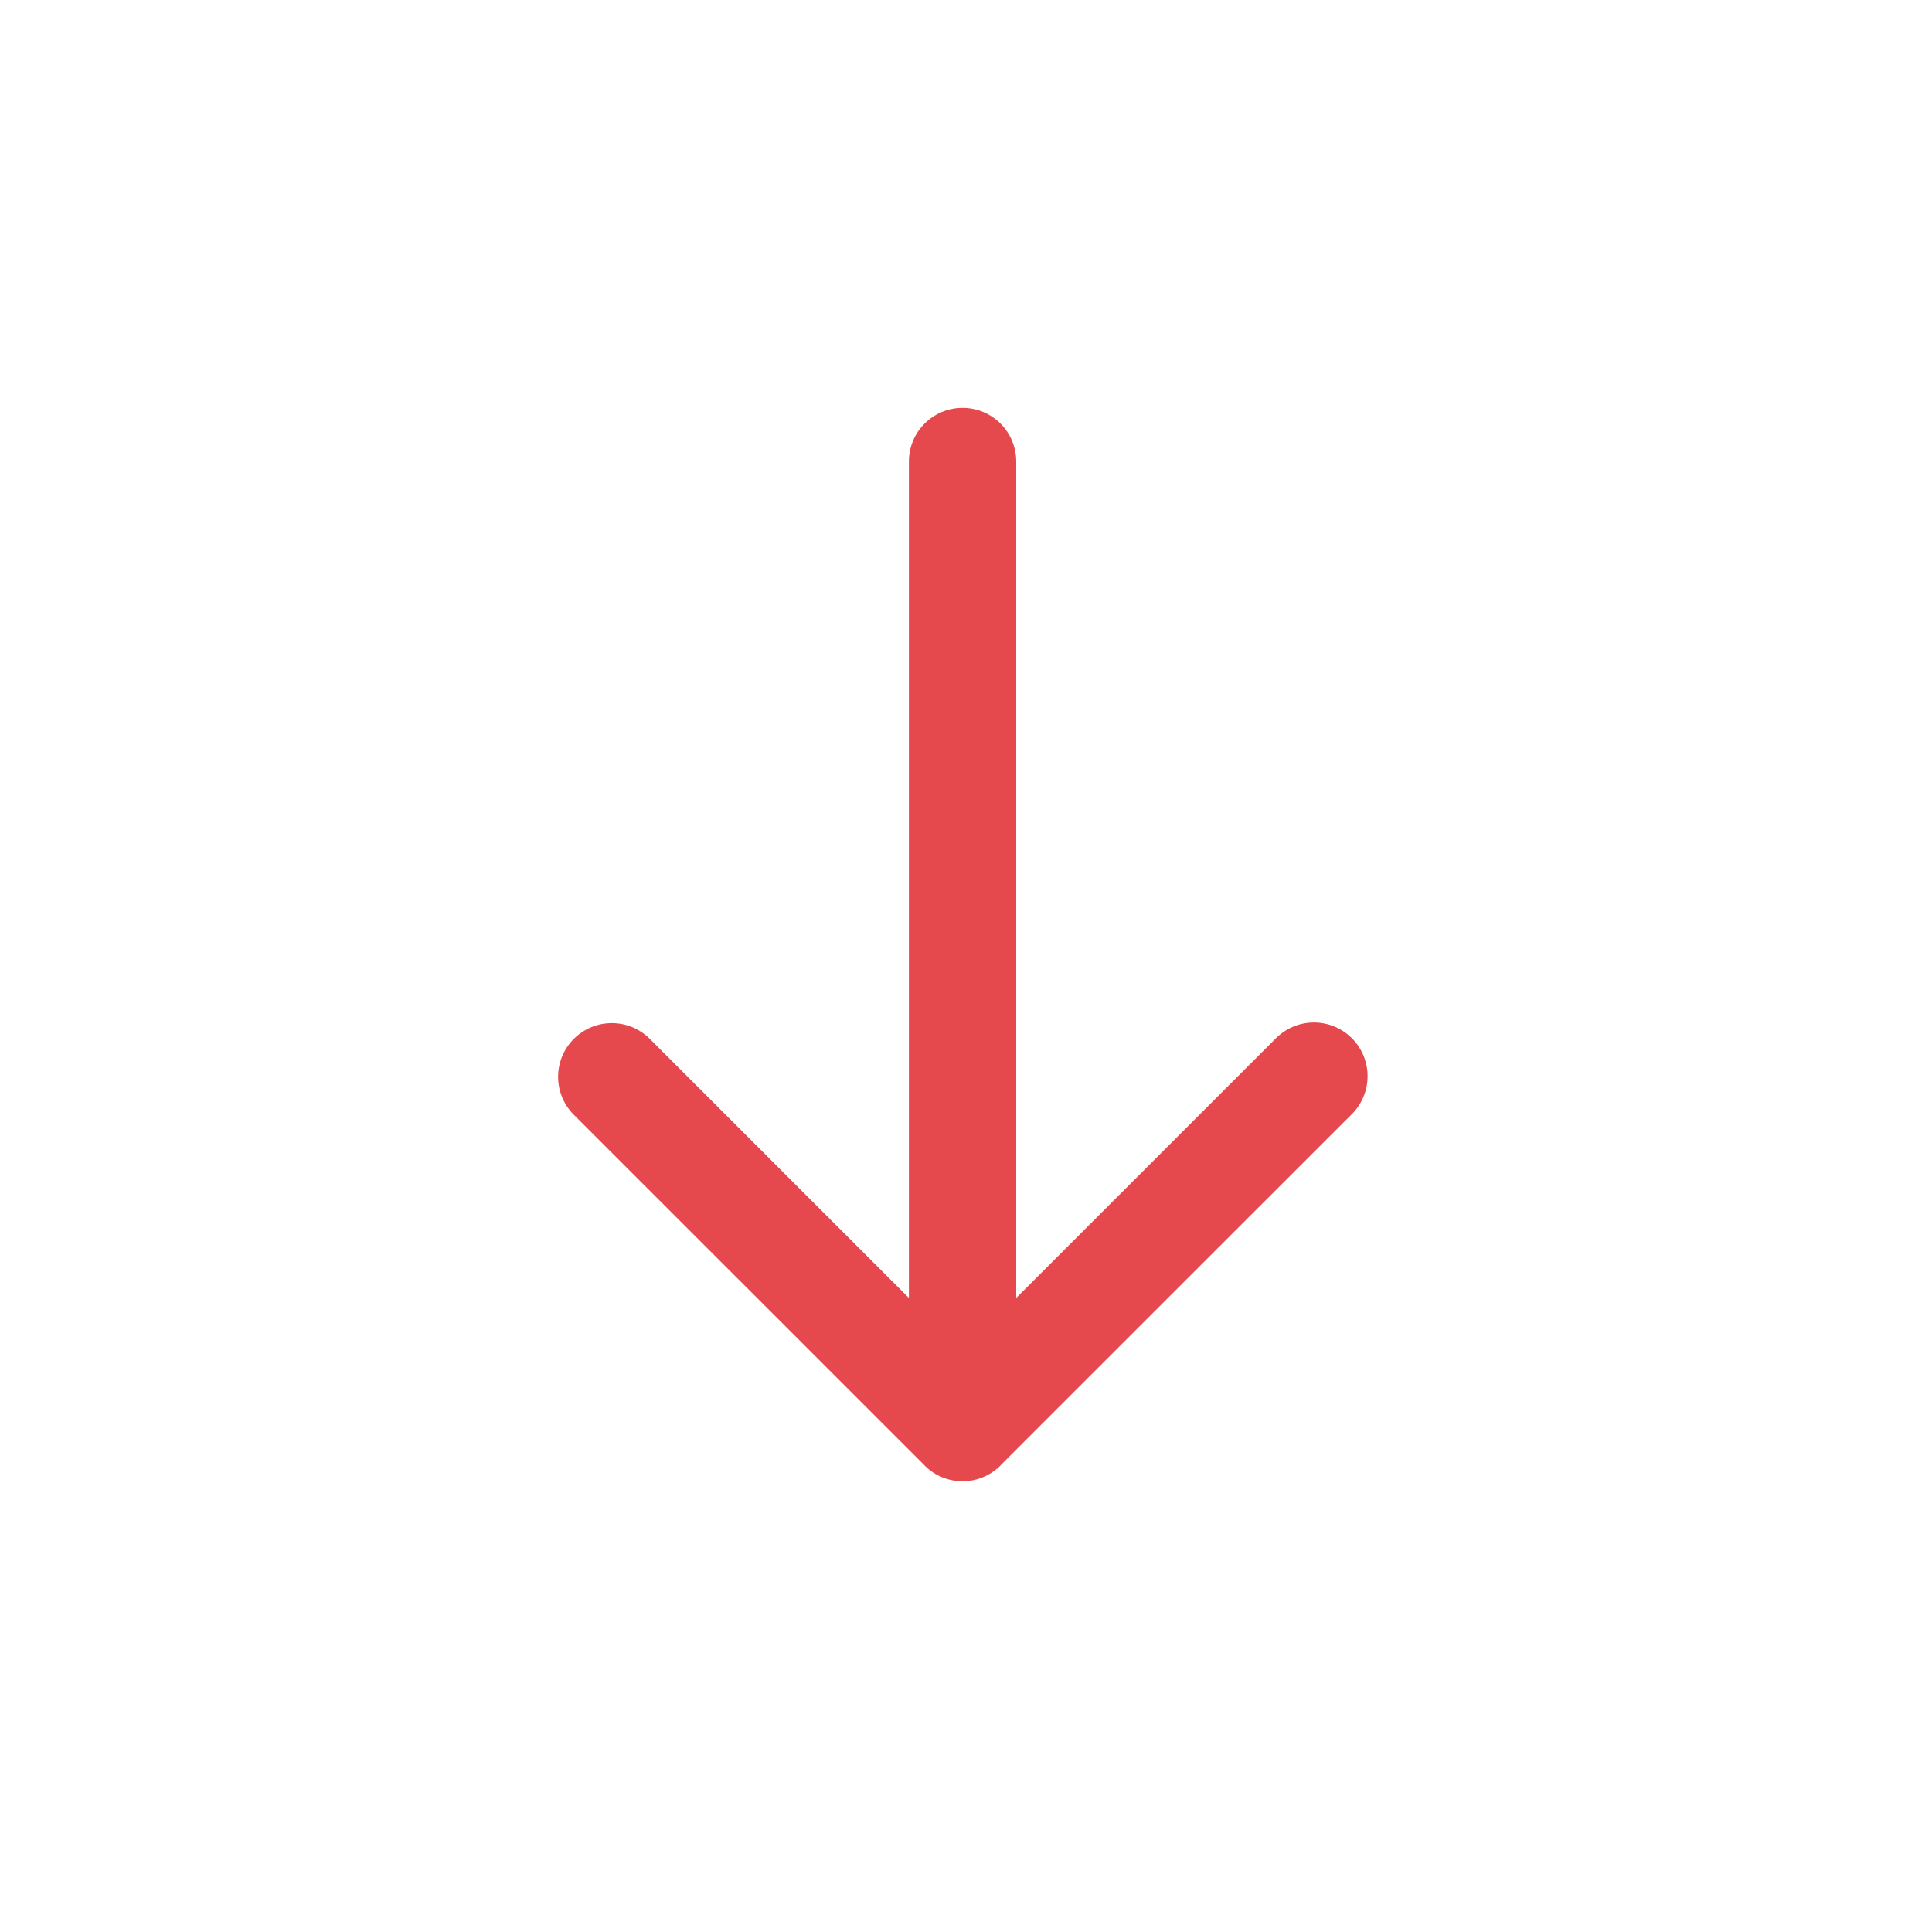
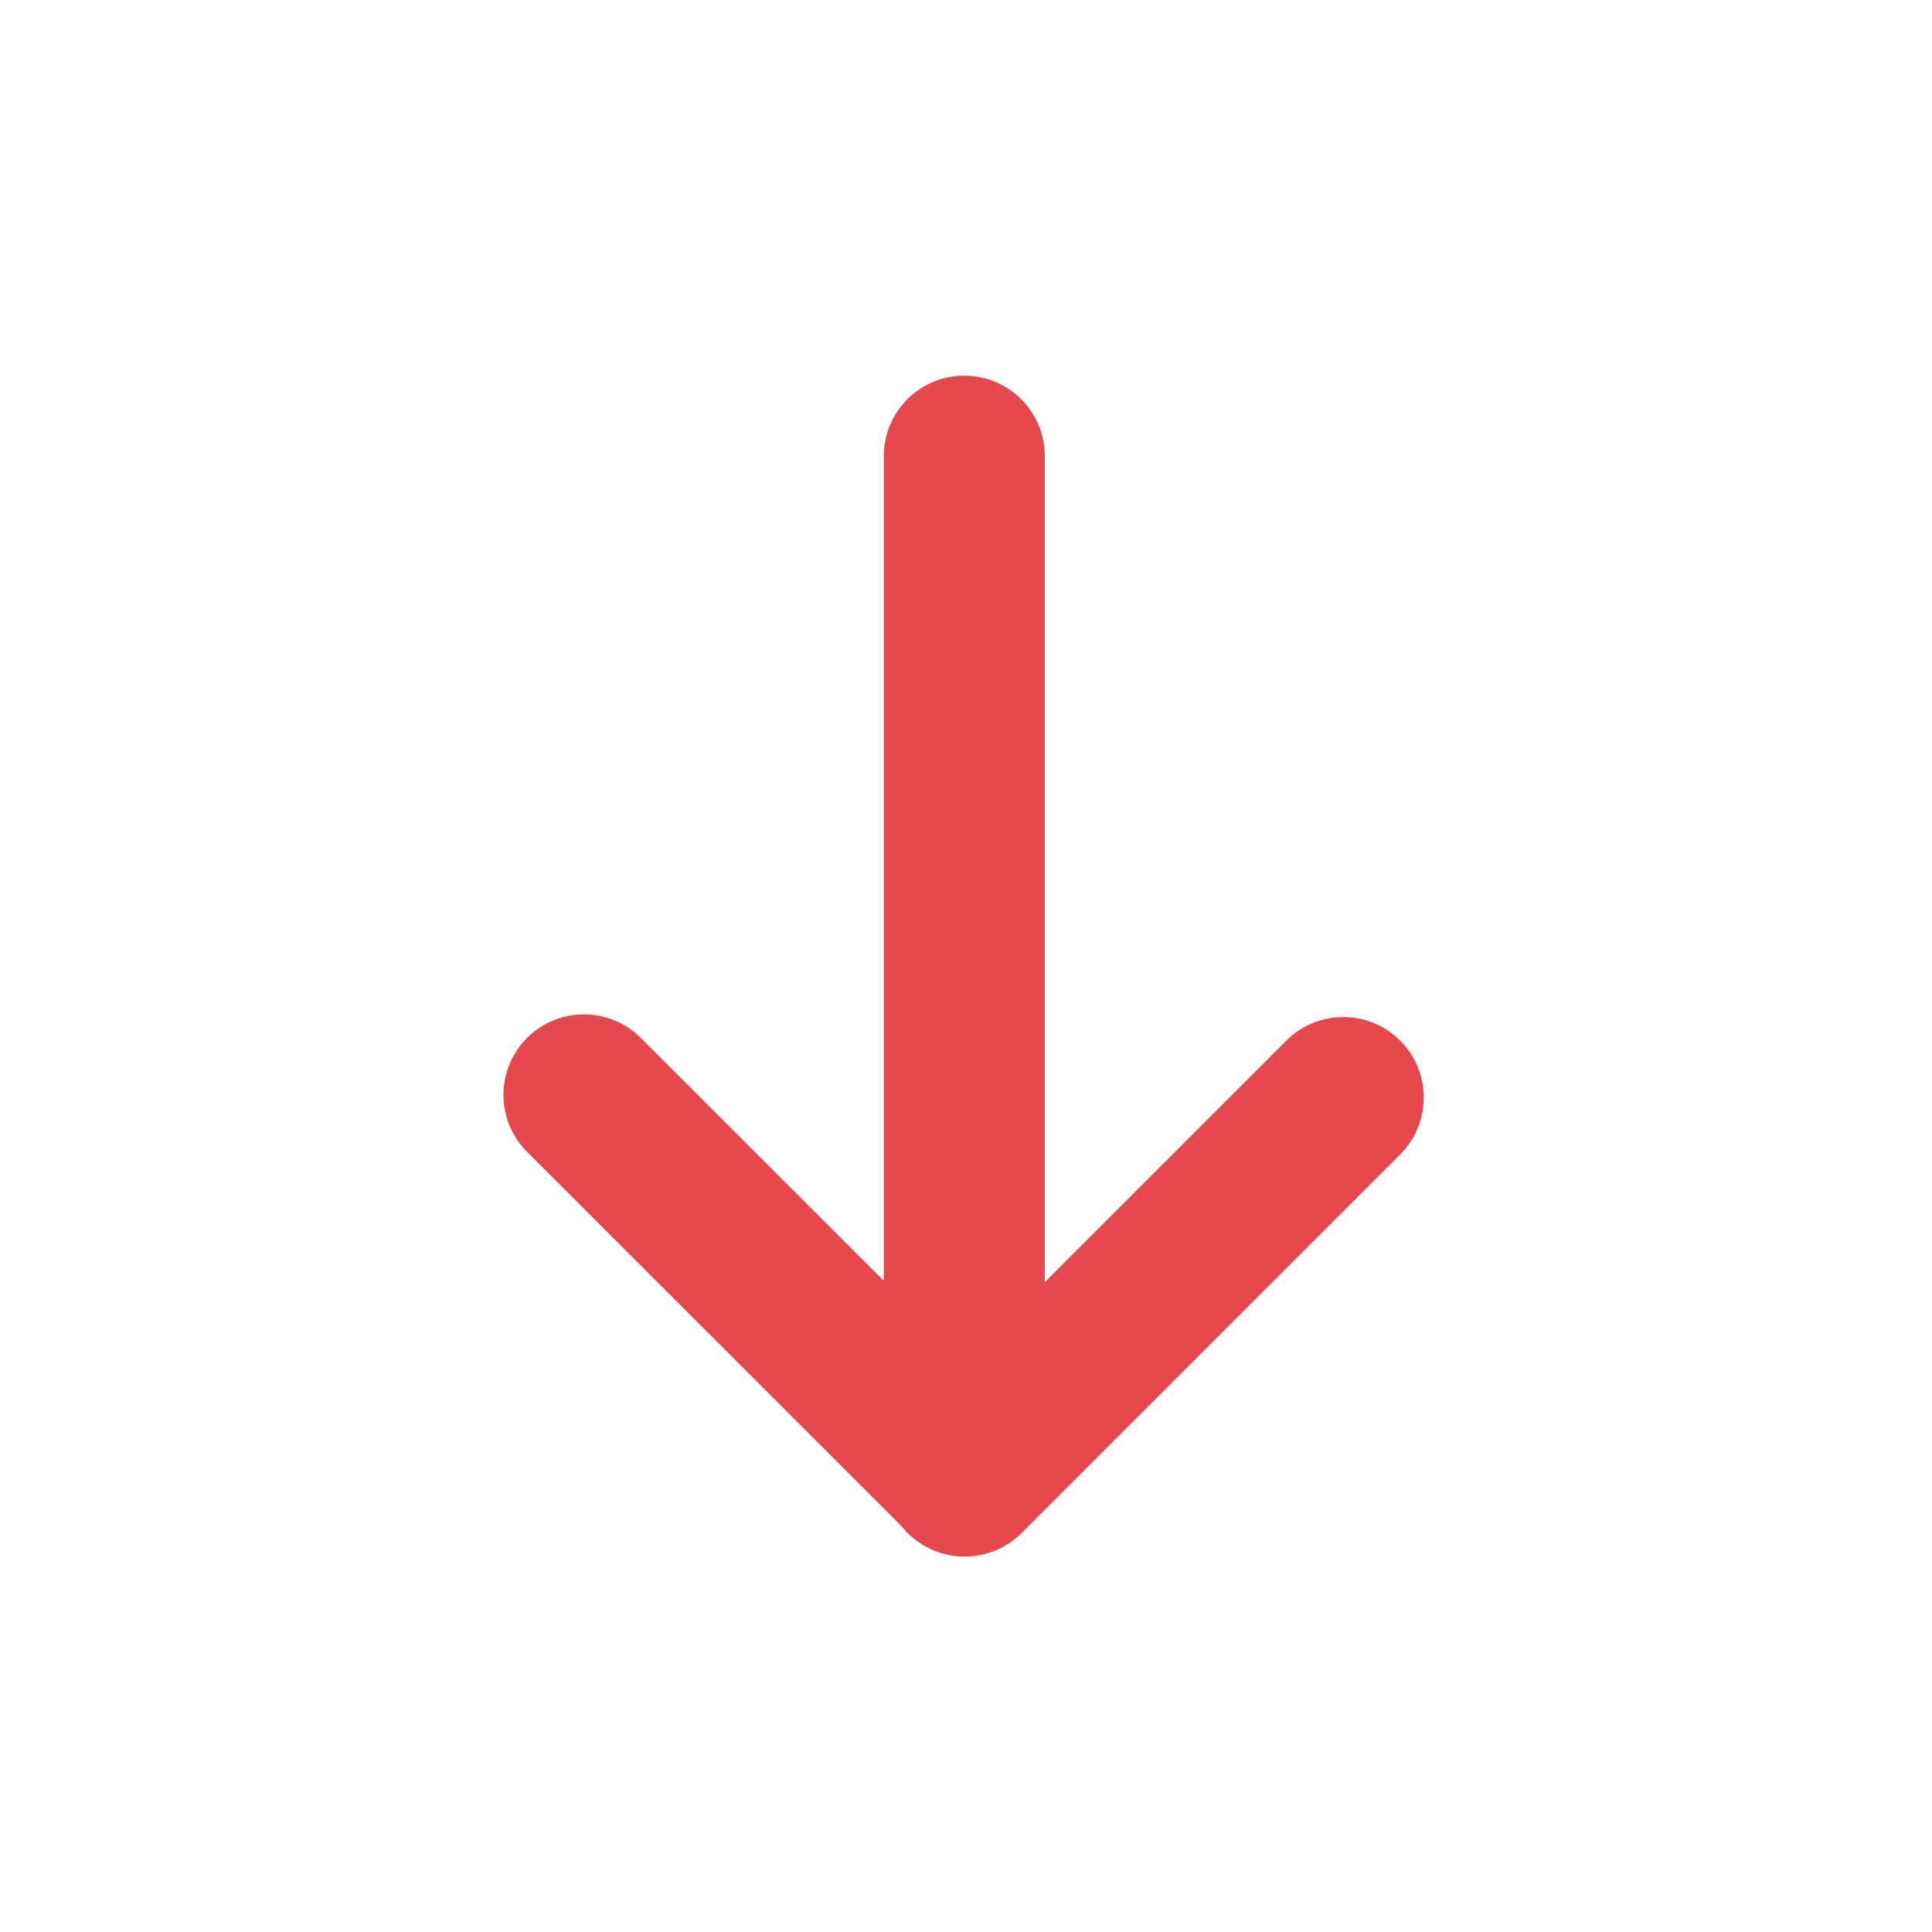
<svg xmlns="http://www.w3.org/2000/svg" width="18" height="18" viewBox="0 0 18 18">
  <g fill="none" fill-rule="evenodd">
    <path fill="none" d="M18 0v18H0V0z" />
-     <path fill="#E5494D" d="M9.468 12.093l2.414-2.414a.5.5 0 1 1 .707.707l-3.257 3.256a.503.503 0 0 1-.022.023l-.02.02-.002-.001a.498.498 0 0 1-.687-.044l-3.255-3.254a.5.5 0 0 1 .708-.707l2.414 2.414V4.3a.5.5 0 0 1 1 0v7.793z" />
+     <path fill="#E5494D" d="M8.607 14.399a.754.754 0 0 1-.208-.18l-3.48-3.479A.75.75 0 1 1 5.98 9.68l2.254 2.253V4.25a.75.75 0 1 1 1.5 0v7.696l2.26-2.26a.75.75 0 0 1 1.06 1.061l-3.536 3.536a.75.75 0 0 1-.91.116z" />
  </g>
</svg>
